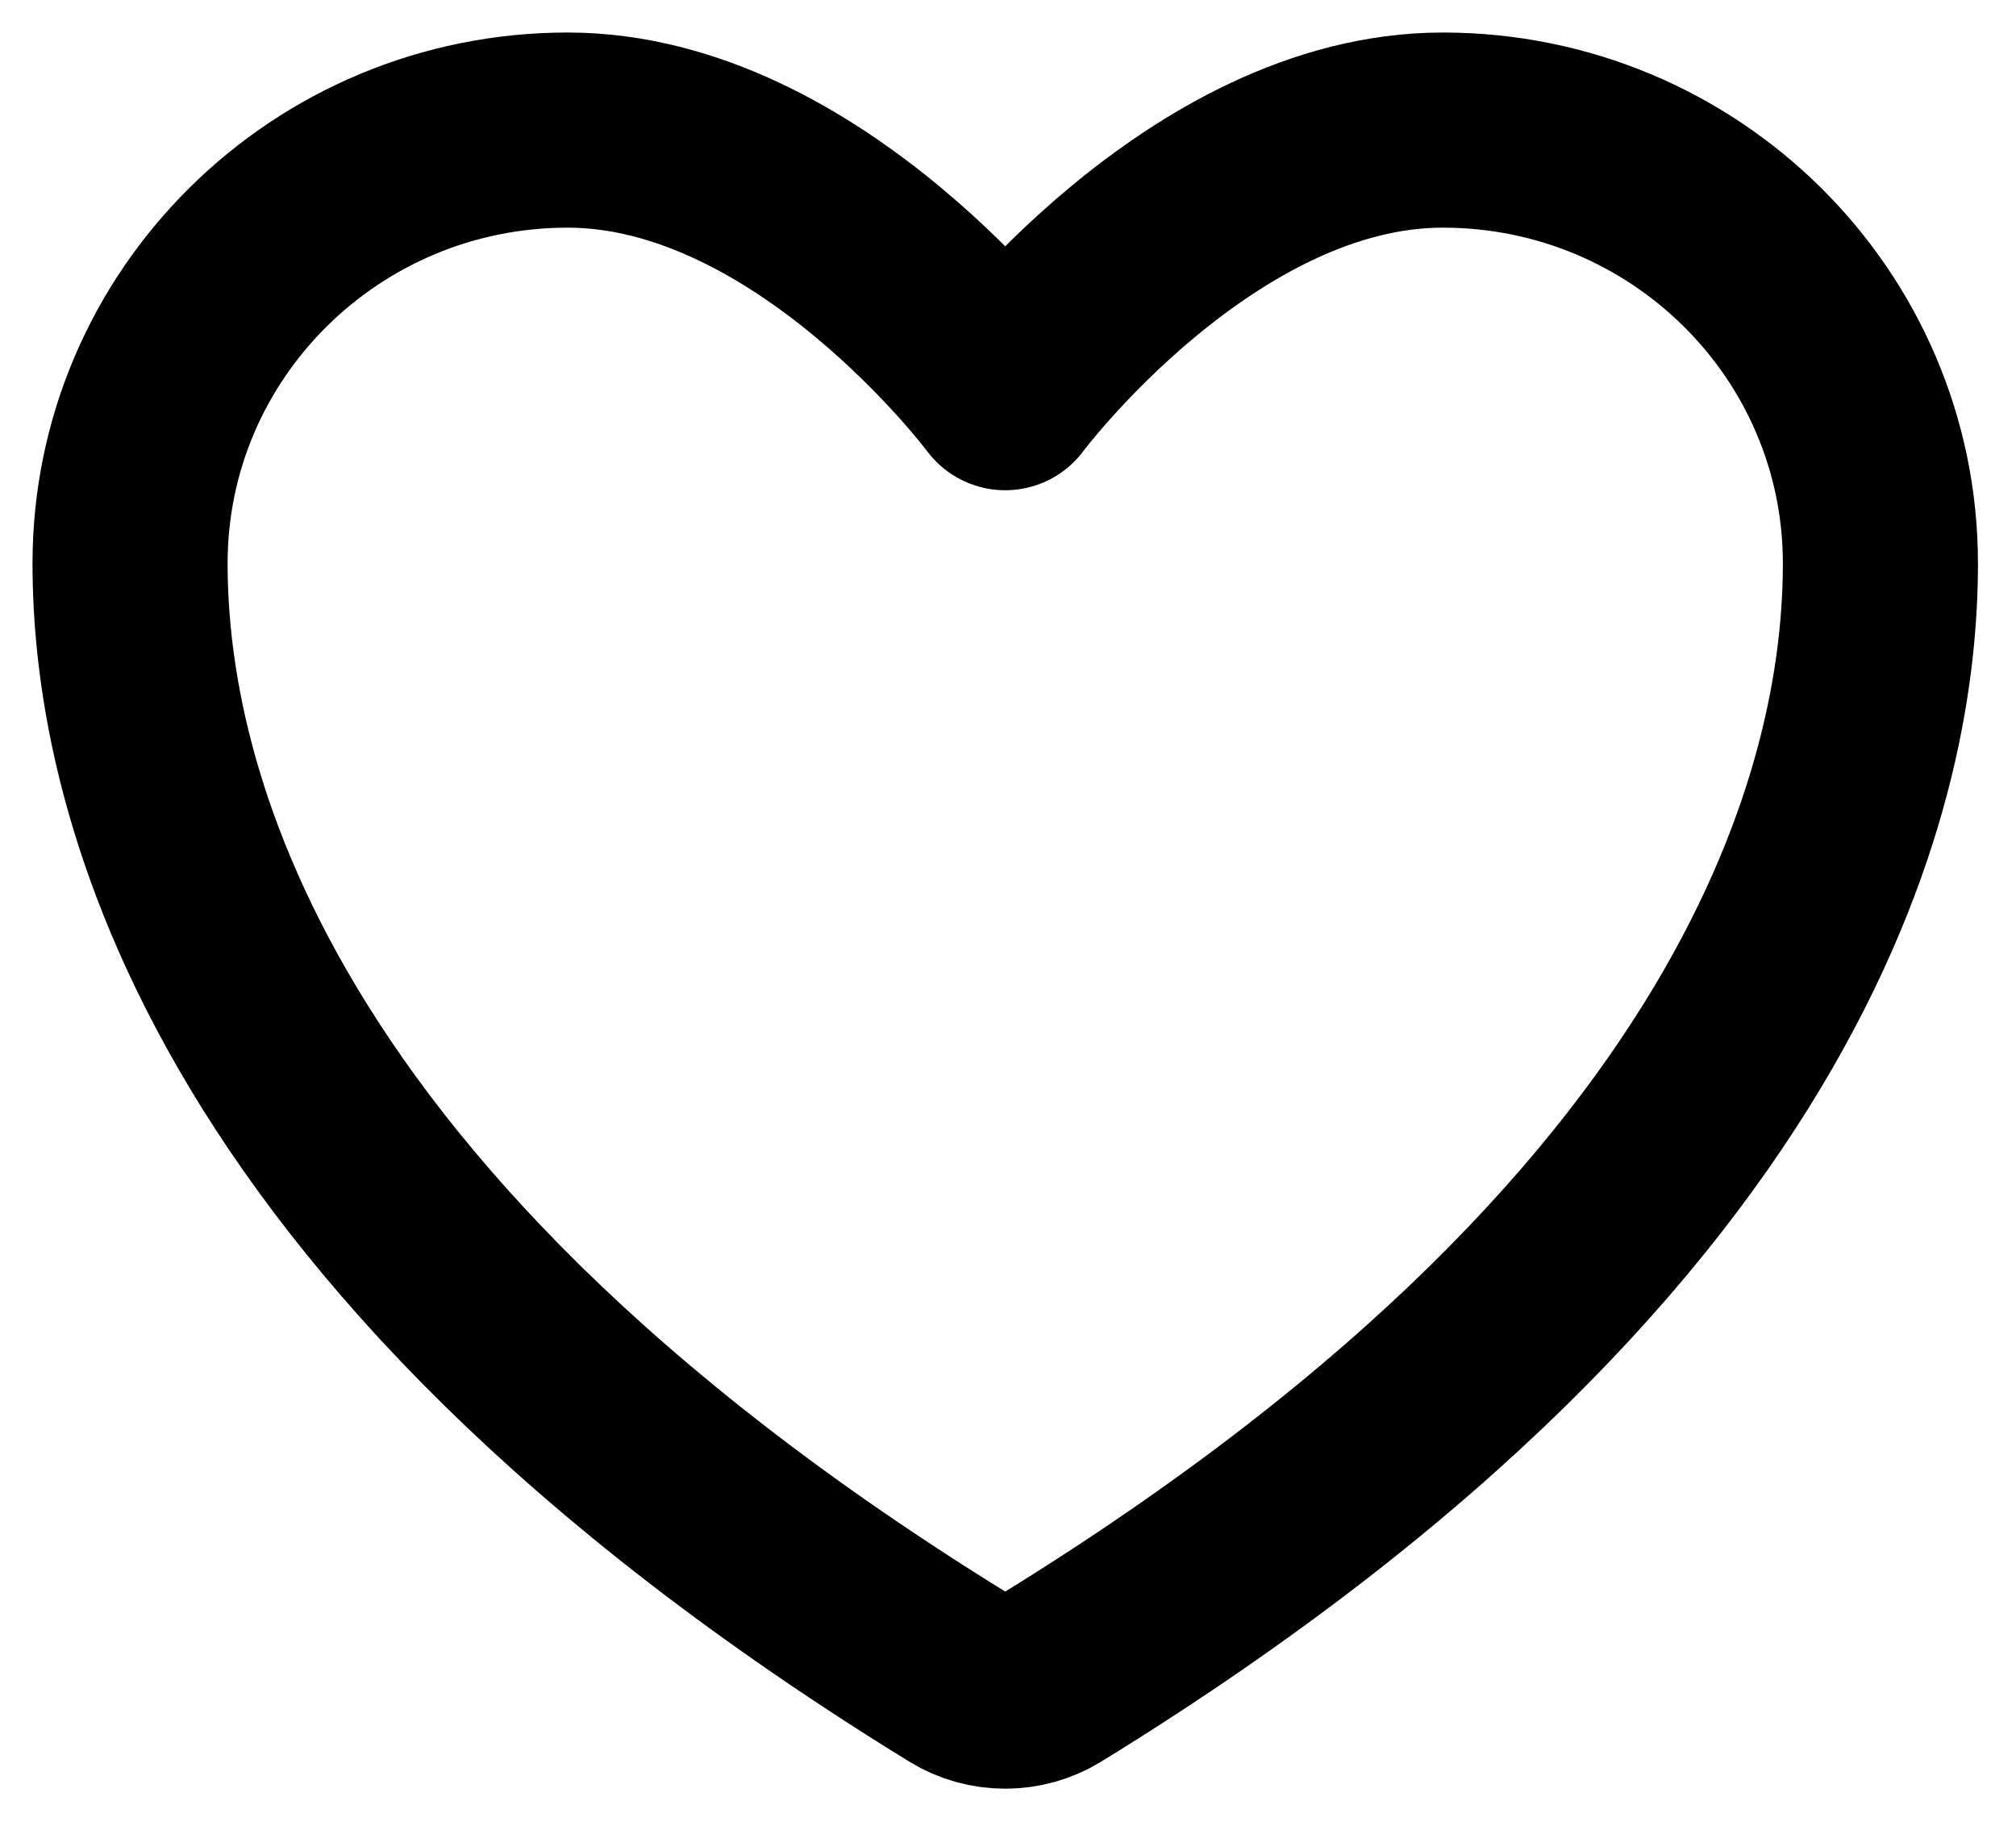
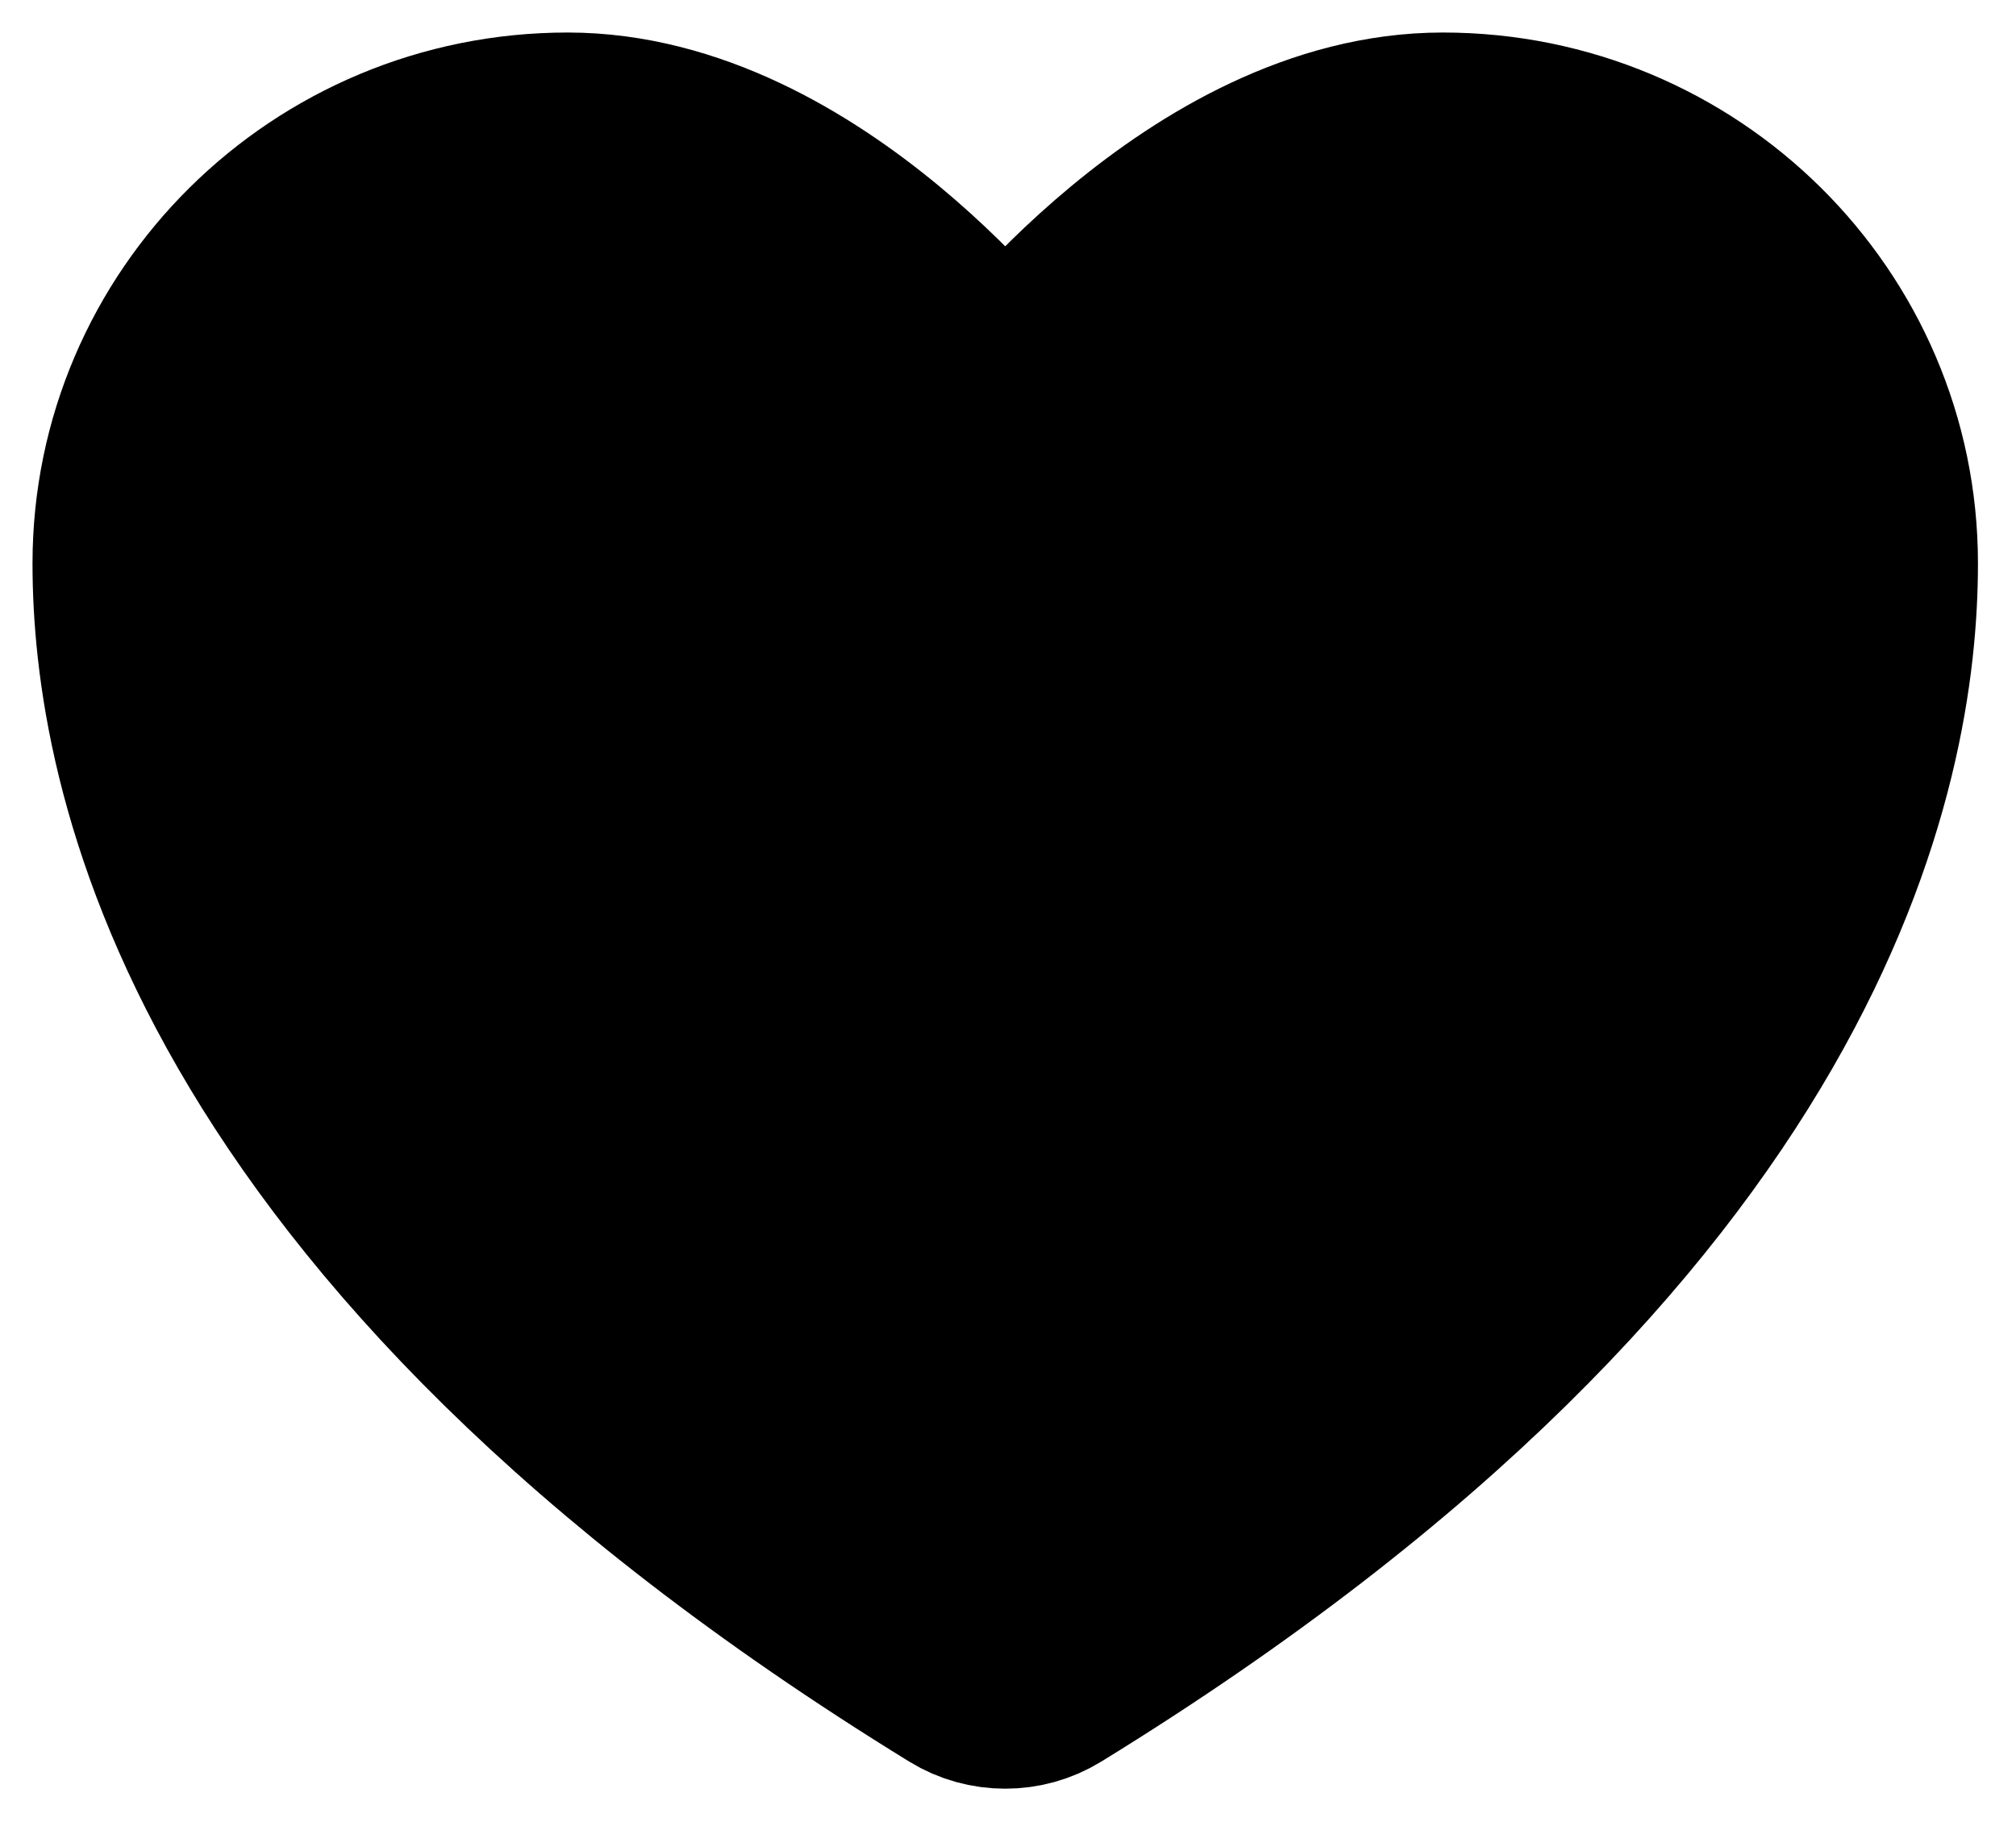
- <svg xmlns="http://www.w3.org/2000/svg" width="31" height="28" viewBox="0 0 31 28" fill="none">
+ <svg xmlns="http://www.w3.org/2000/svg" width="31" height="28" viewBox="0 0 31 28" fill="currentColor">
  <path d="M8.729 2C5.013 2 2 4.982 2 8.661C2 11.631 3.177 18.68 14.768 25.806C15.187 26.064 15.727 26.064 16.147 25.806C27.738 18.68 28.915 11.631 28.915 8.661C28.915 4.982 25.902 2 22.186 2C18.47 2 15.457 6.037 15.457 6.037C15.457 6.037 12.445 2 8.729 2Z" stroke="currentColor" stroke-width="3" stroke-linecap="round" stroke-linejoin="round" />
</svg>
